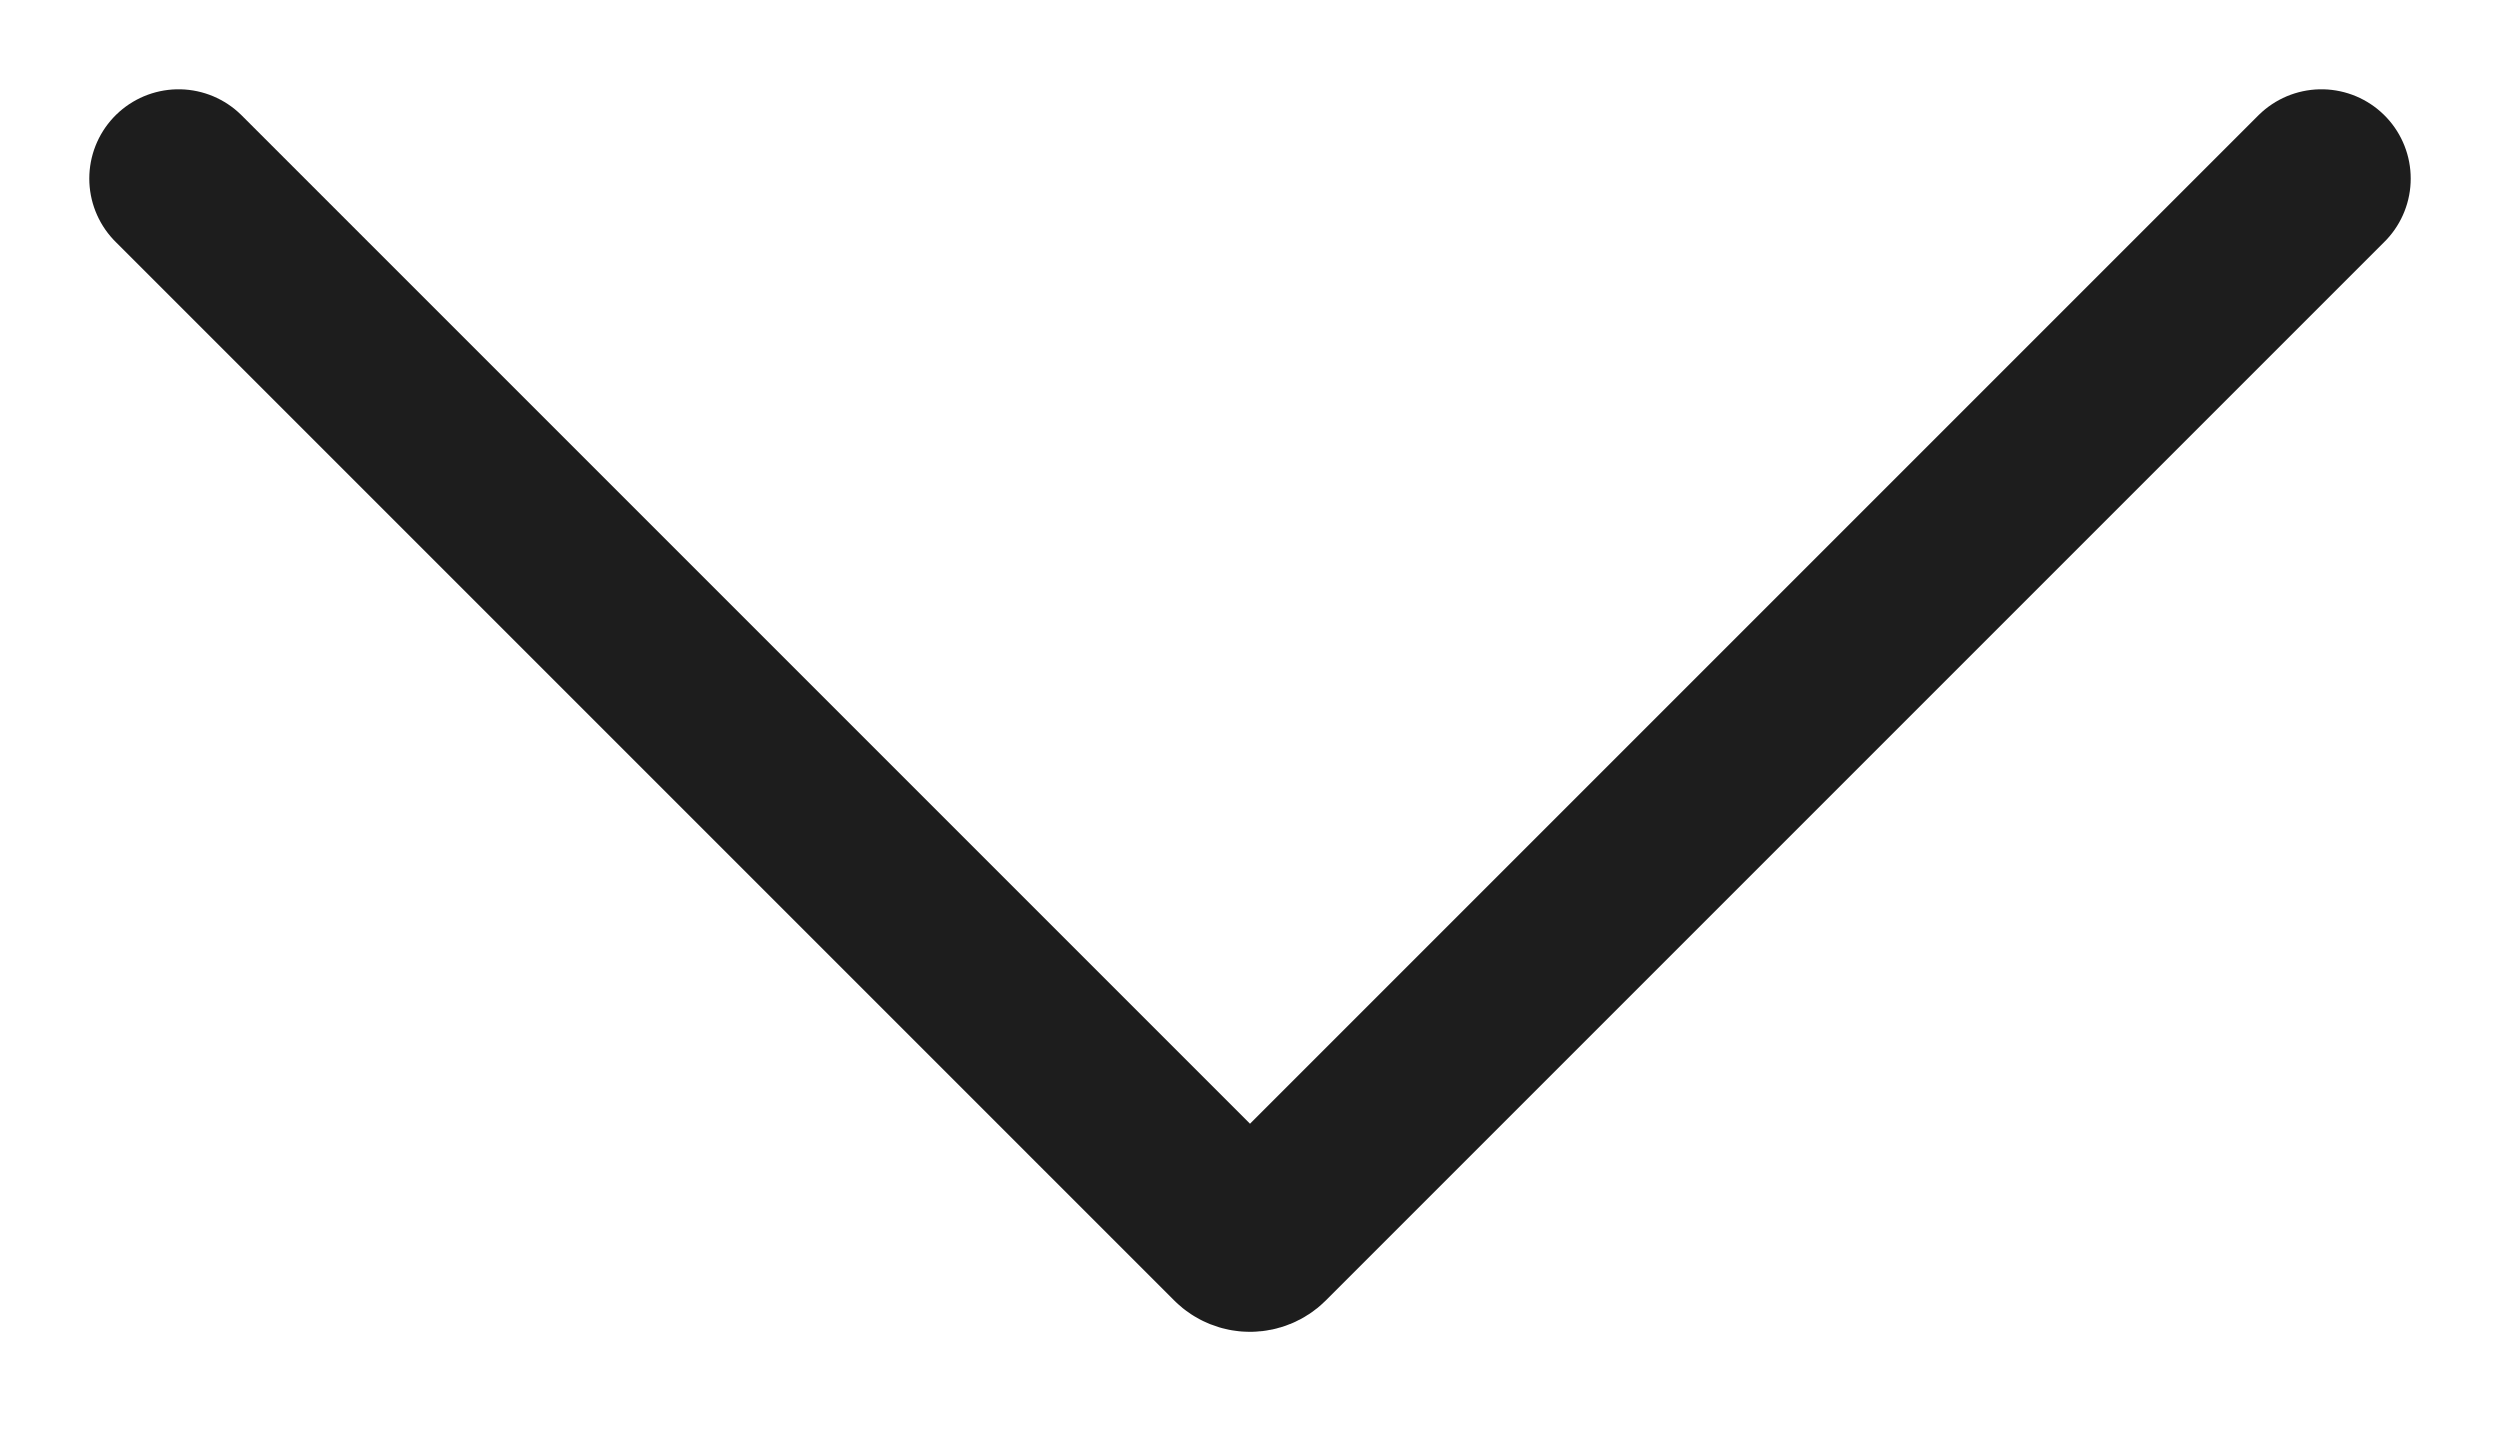
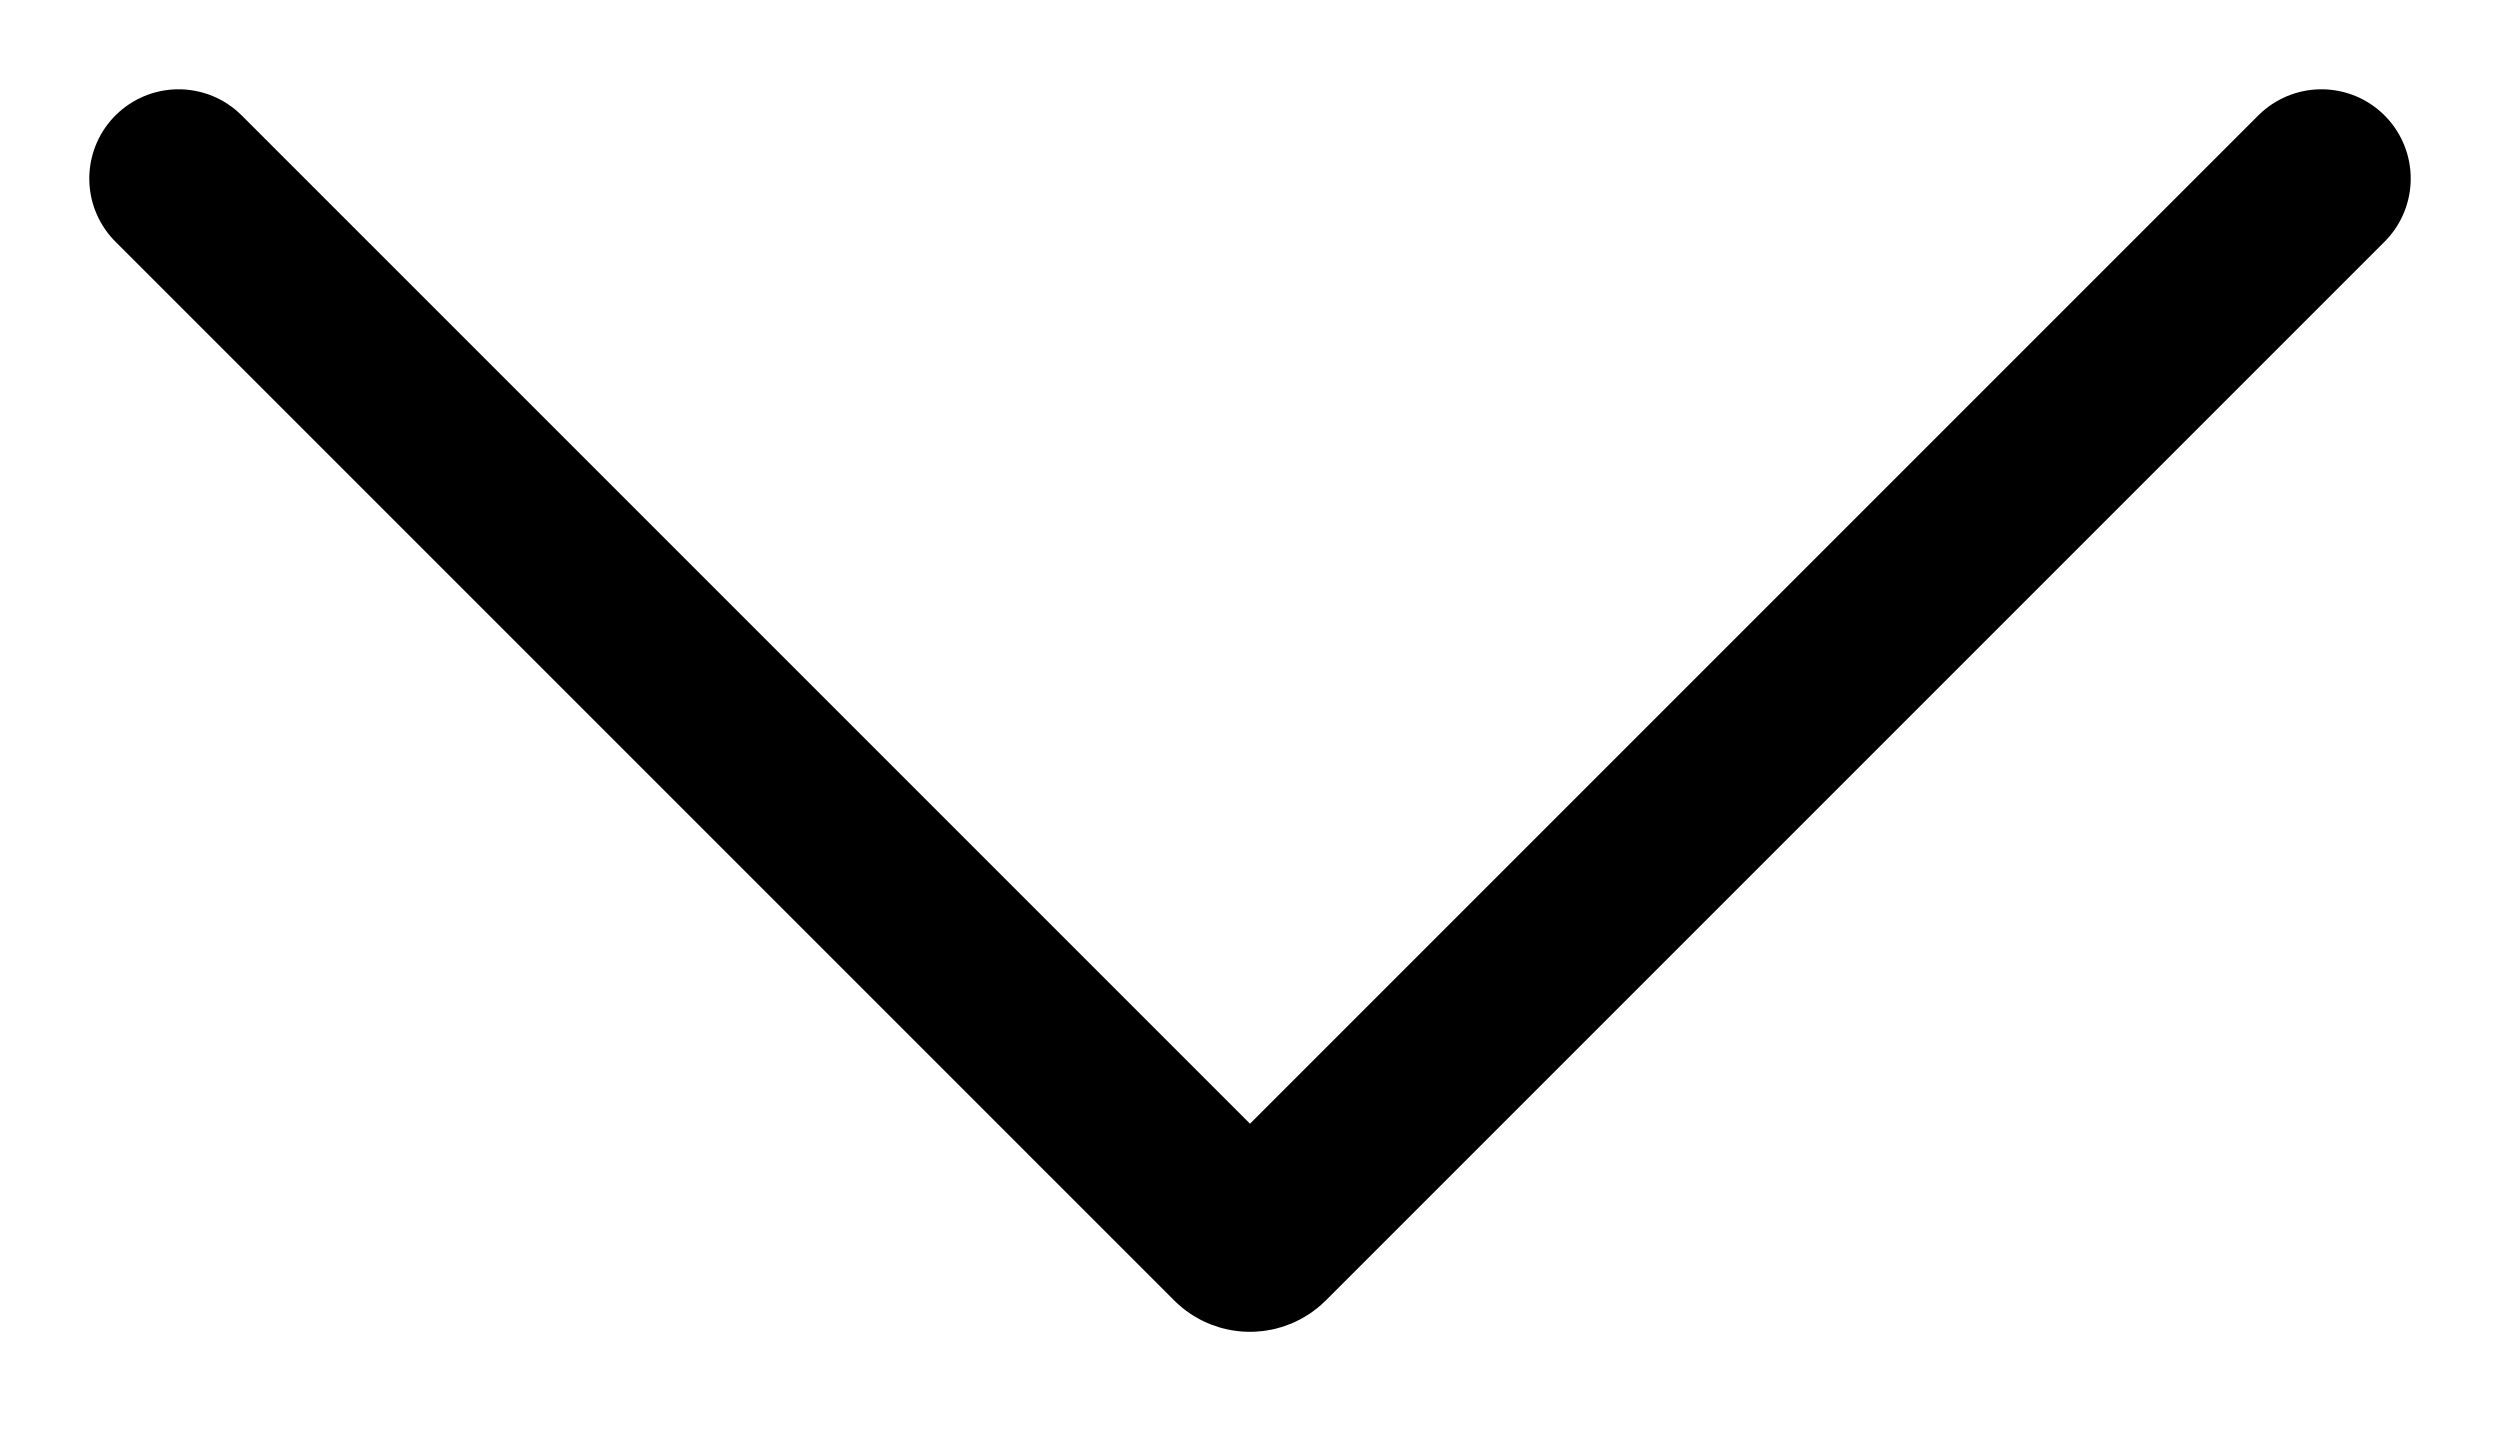
<svg xmlns="http://www.w3.org/2000/svg" width="14" height="8" viewBox="0 0 14 8" fill="none">
-   <path d="M1 1L6.929 6.929C6.968 6.968 7.032 6.968 7.071 6.929L13 1" stroke="#1D1D1D" stroke-linecap="round" />
+   <path d="M1 1L6.929 6.929C6.968 6.968 7.032 6.968 7.071 6.929L13 1" stroke="currentColor" stroke-linecap="round" />
</svg>
